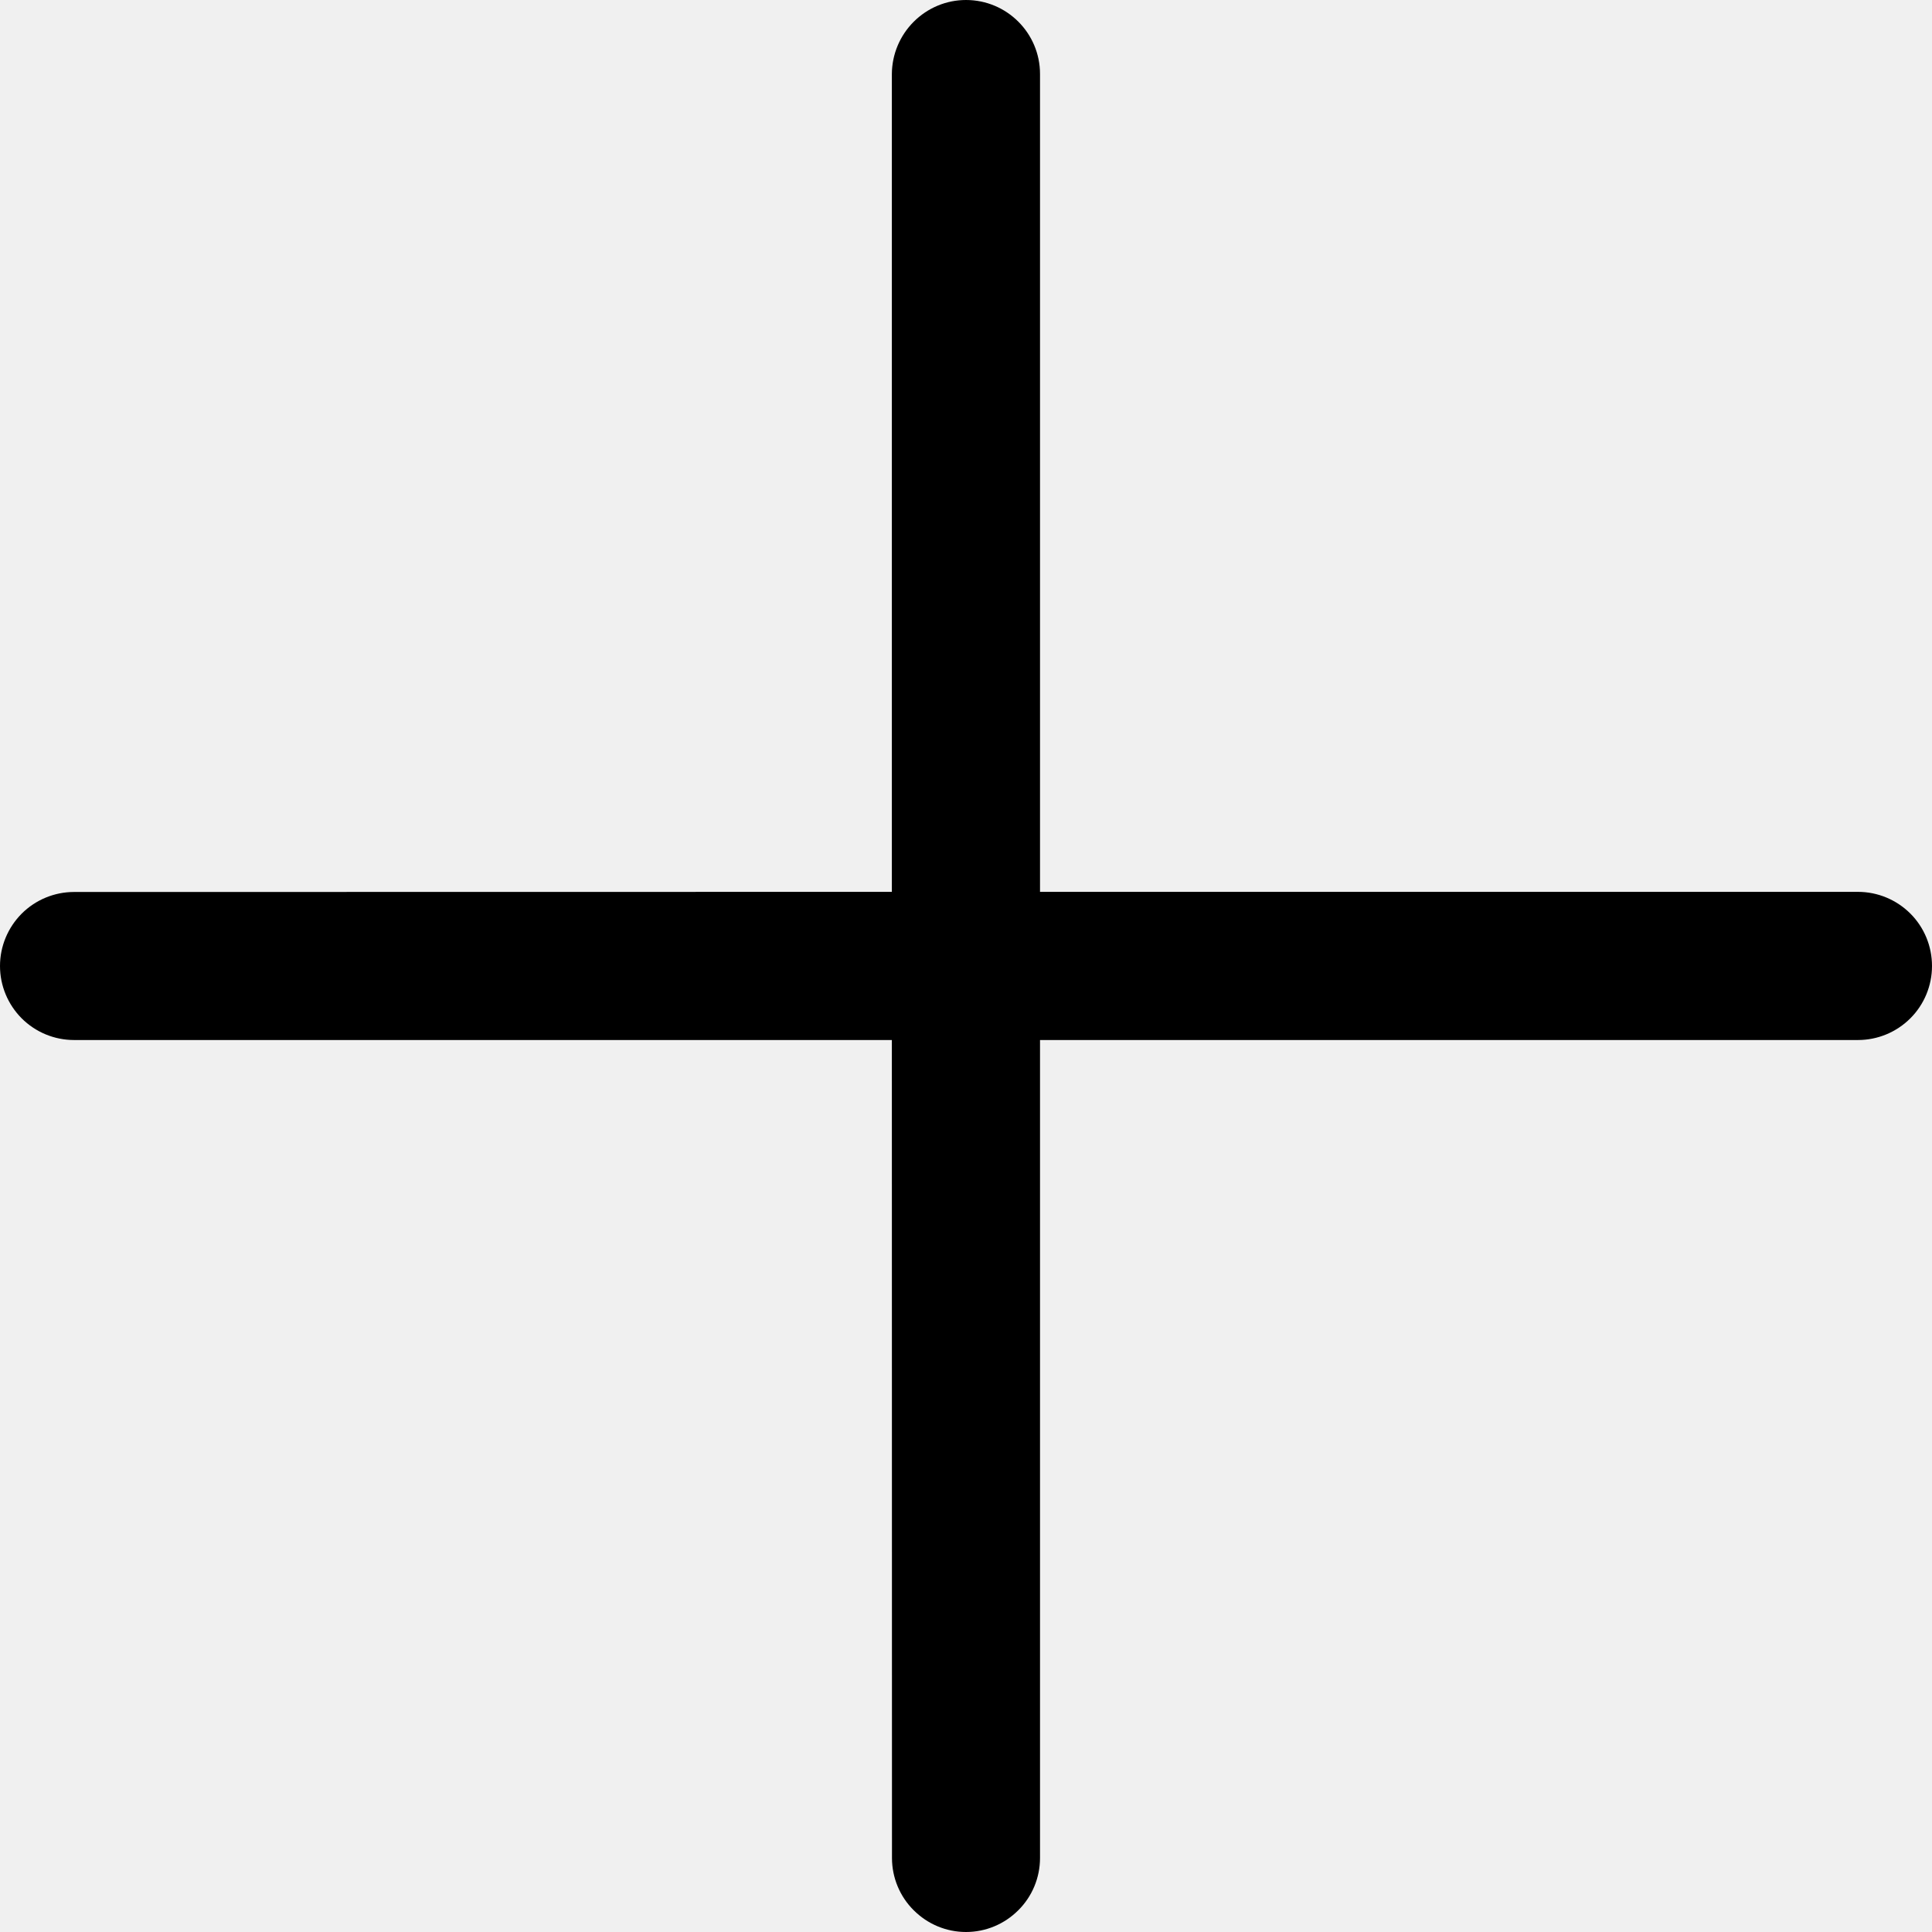
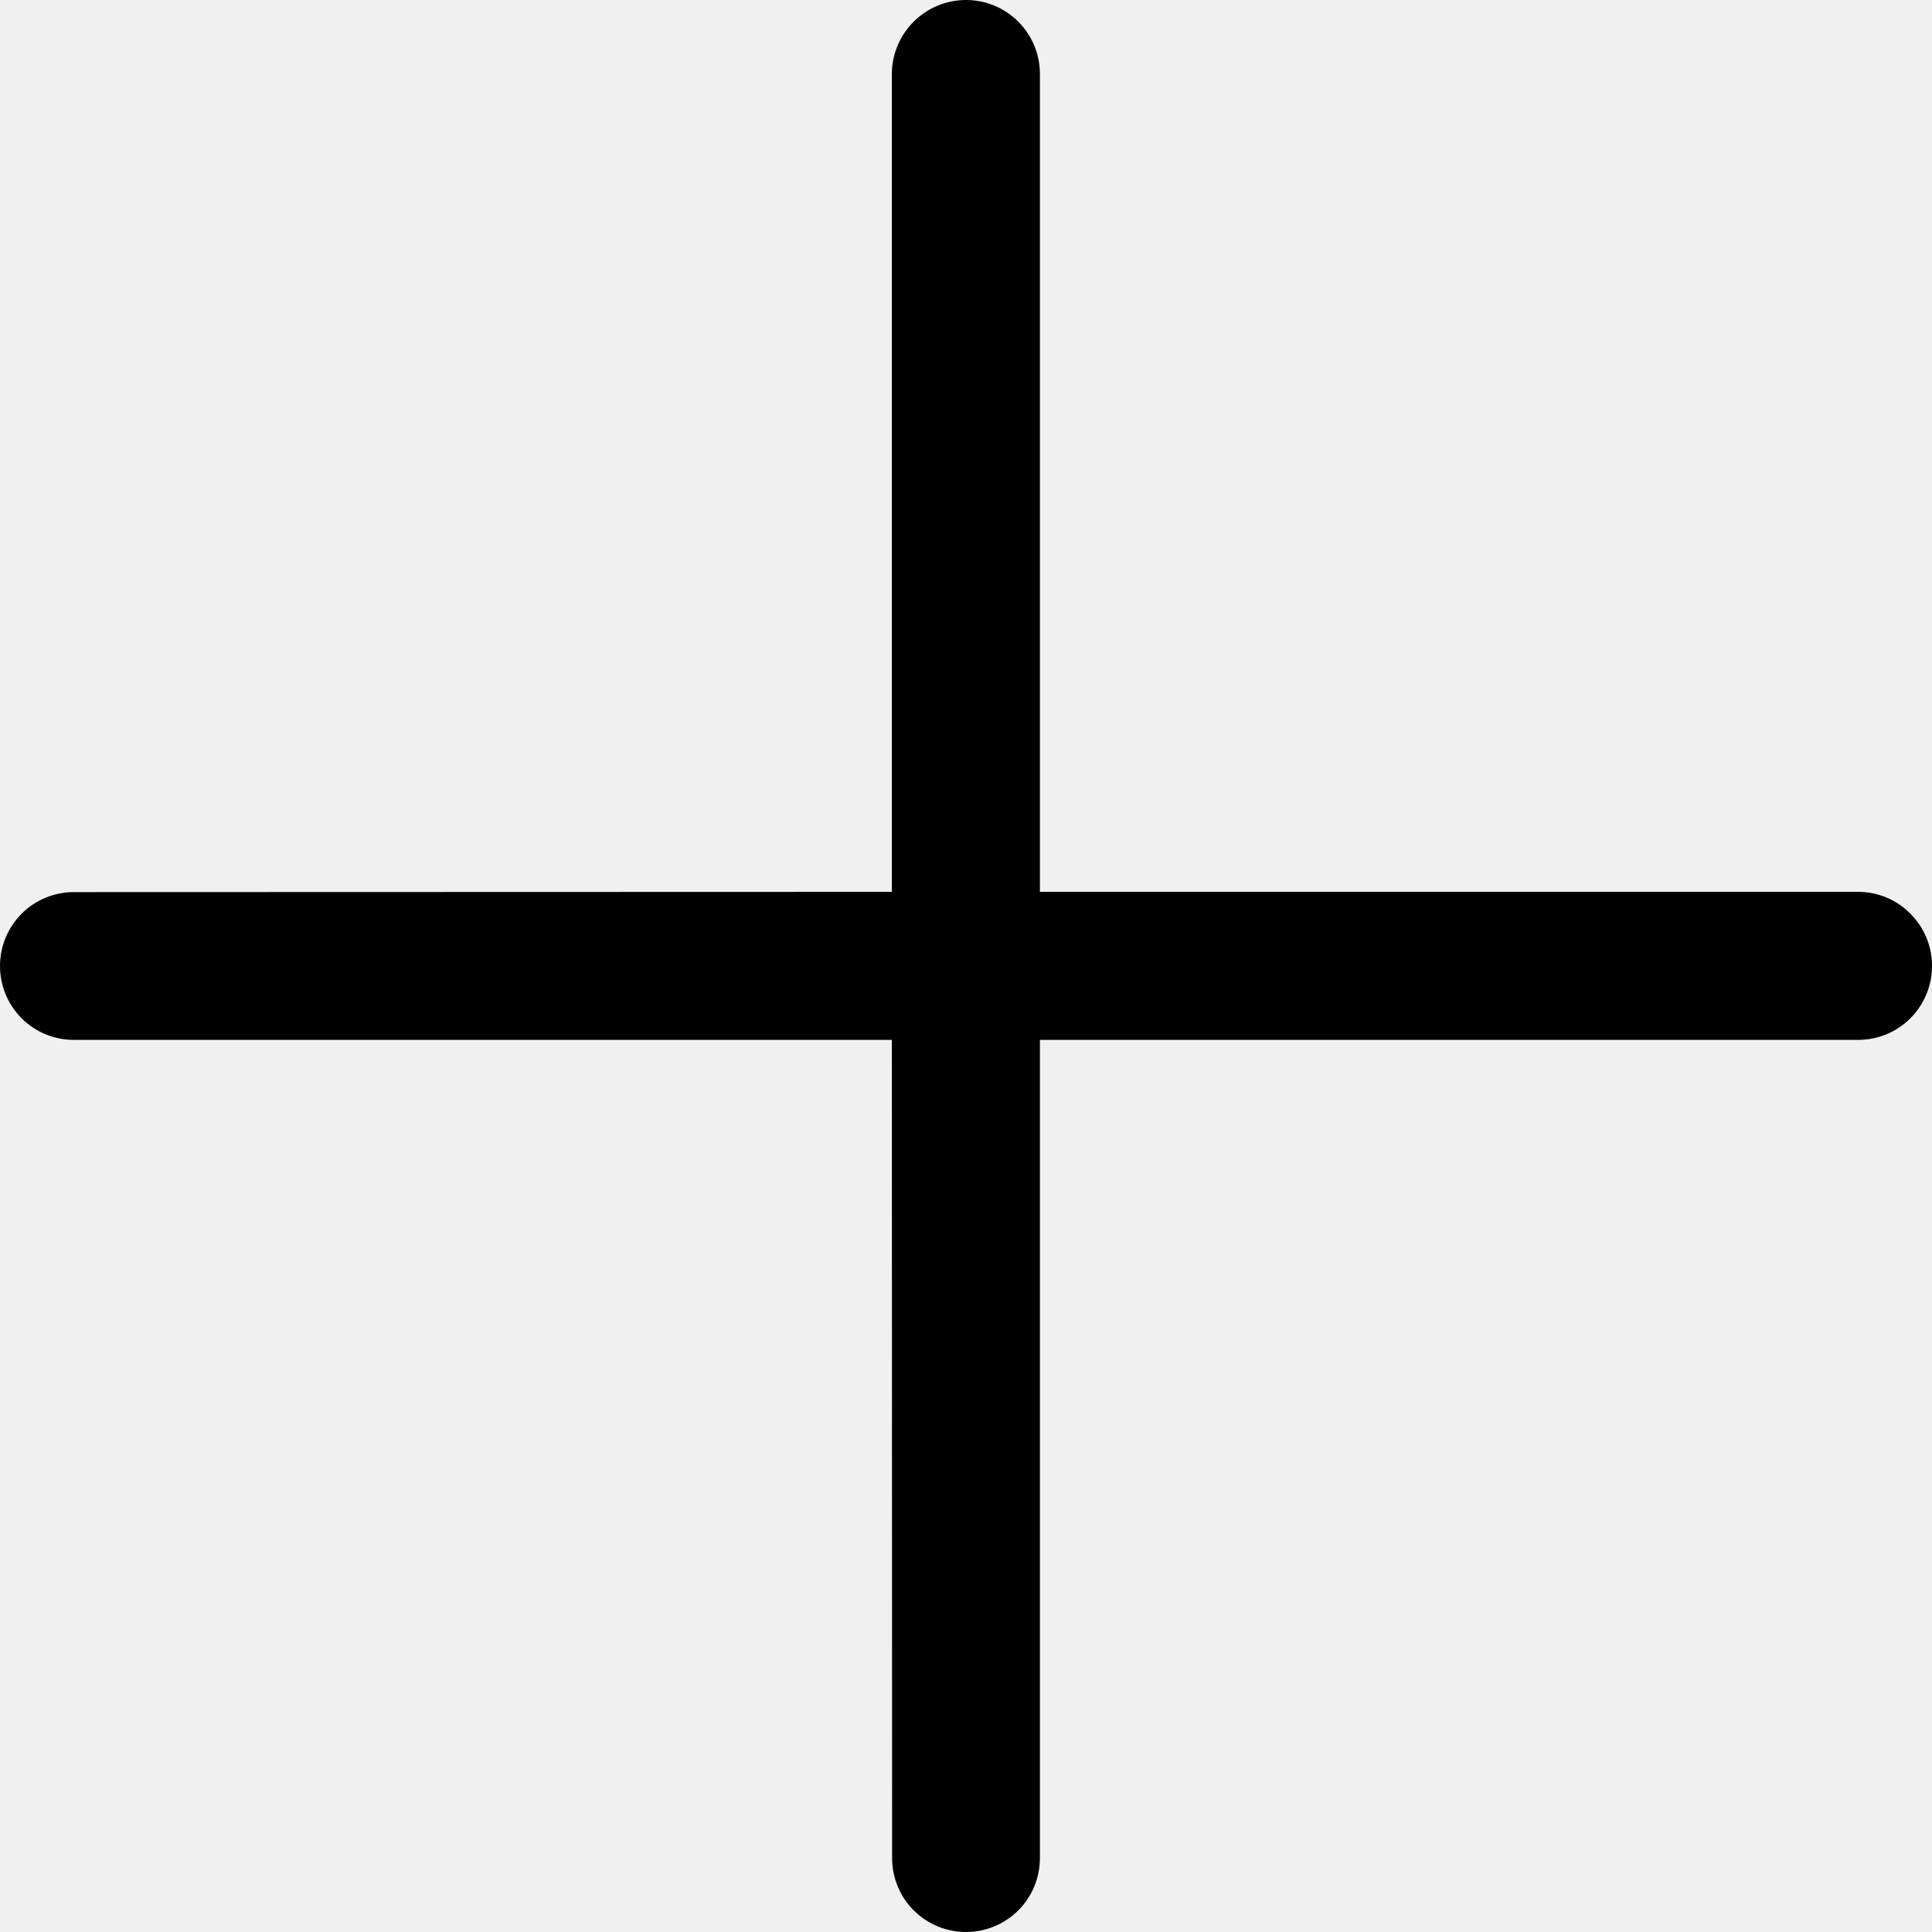
- <svg xmlns="http://www.w3.org/2000/svg" width="16" height="16" viewBox="0 0 16 16" fill="none">
-   <g clip-path="url(#clip0_644_2)">
-     <path d="M8 0C8.338 0 8.613 0.274 8.613 0.613V7.386H15.387C15.55 7.386 15.706 7.451 15.821 7.566C15.936 7.681 16 7.837 16 8C16 8.162 15.936 8.318 15.821 8.433C15.706 8.548 15.55 8.613 15.387 8.613H8.613V15.387C8.613 15.55 8.548 15.706 8.433 15.82C8.318 15.935 8.163 16 8 16C7.837 16 7.682 15.935 7.567 15.82C7.452 15.706 7.387 15.55 7.387 15.387L7.386 8.613H0.613C0.45 8.613 0.294 8.548 0.179 8.433C0.065 8.318 0 8.163 0 8C0 7.837 0.065 7.682 0.179 7.567C0.294 7.452 0.45 7.387 0.613 7.387L7.386 7.386V0.613C7.387 0.45 7.452 0.295 7.567 0.18C7.682 0.065 7.837 0 8 0Z" fill="black" />
+ <svg xmlns="http://www.w3.org/2000/svg" width="8" height="8" viewBox="0 0 8 8" fill="none">
+   <g clip-path="url(#clip0_23_17)">
+     <path d="M4 0C4.169 0 4.306 0.137 4.306 0.306V3.693H7.694C7.775 3.693 7.853 3.725 7.91 3.783C7.968 3.841 8 3.918 8 4C8 4.081 7.968 4.159 7.91 4.217C7.853 4.274 7.775 4.306 7.694 4.306H4.306V7.694C4.306 7.775 4.274 7.853 4.217 7.91C4.159 7.968 4.081 8 4 8C3.919 8 3.841 7.968 3.783 7.91C3.726 7.853 3.694 7.775 3.694 7.694L3.693 4.306H0.306C0.225 4.306 0.147 4.274 0.09 4.217C0.032 4.159 0 4.081 0 4C0 3.919 0.032 3.841 0.09 3.783C0.147 3.726 0.225 3.694 0.306 3.694L3.693 3.693V0.306C3.693 0.225 3.726 0.147 3.783 0.09C3.841 0.032 3.919 0 4 0Z" fill="black" />
  </g>
  <defs>
-     <clipPath id="clip0_644_2">
-       <rect width="16" height="16" fill="white" />
+     <clipPath id="clip0_23_17">
+       <rect width="8" height="8" fill="white" />
    </clipPath>
  </defs>
</svg>
